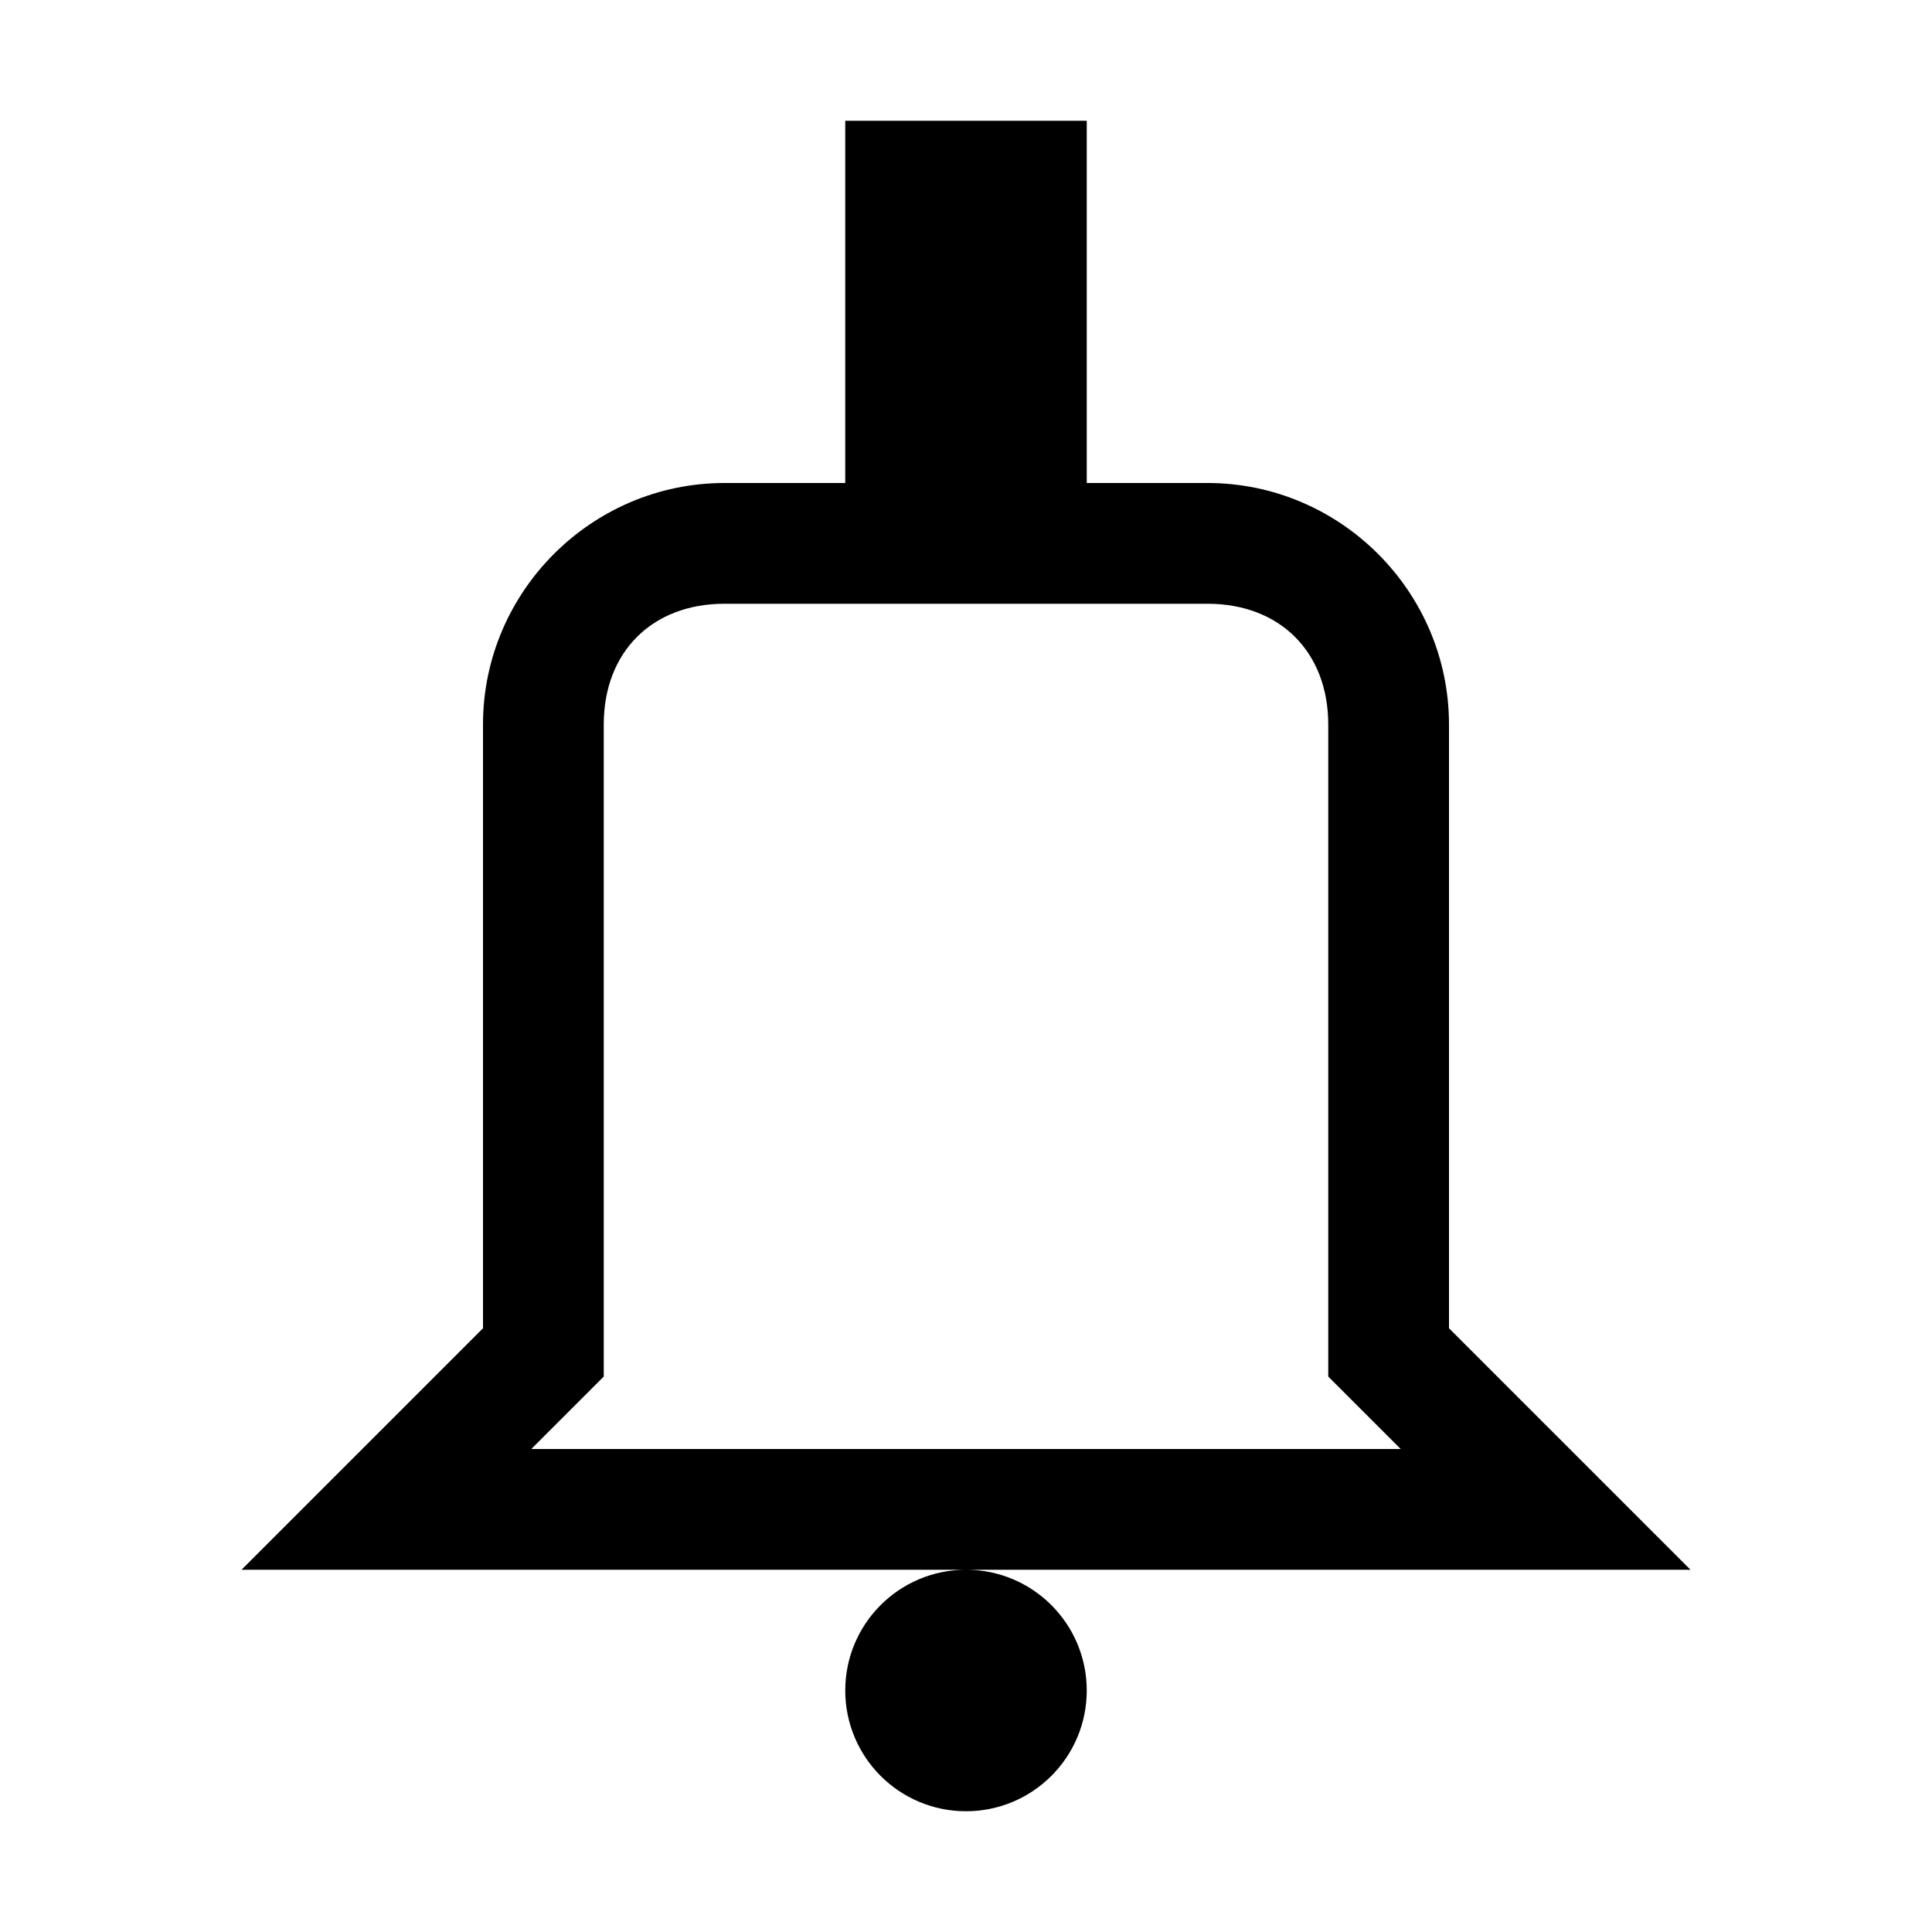
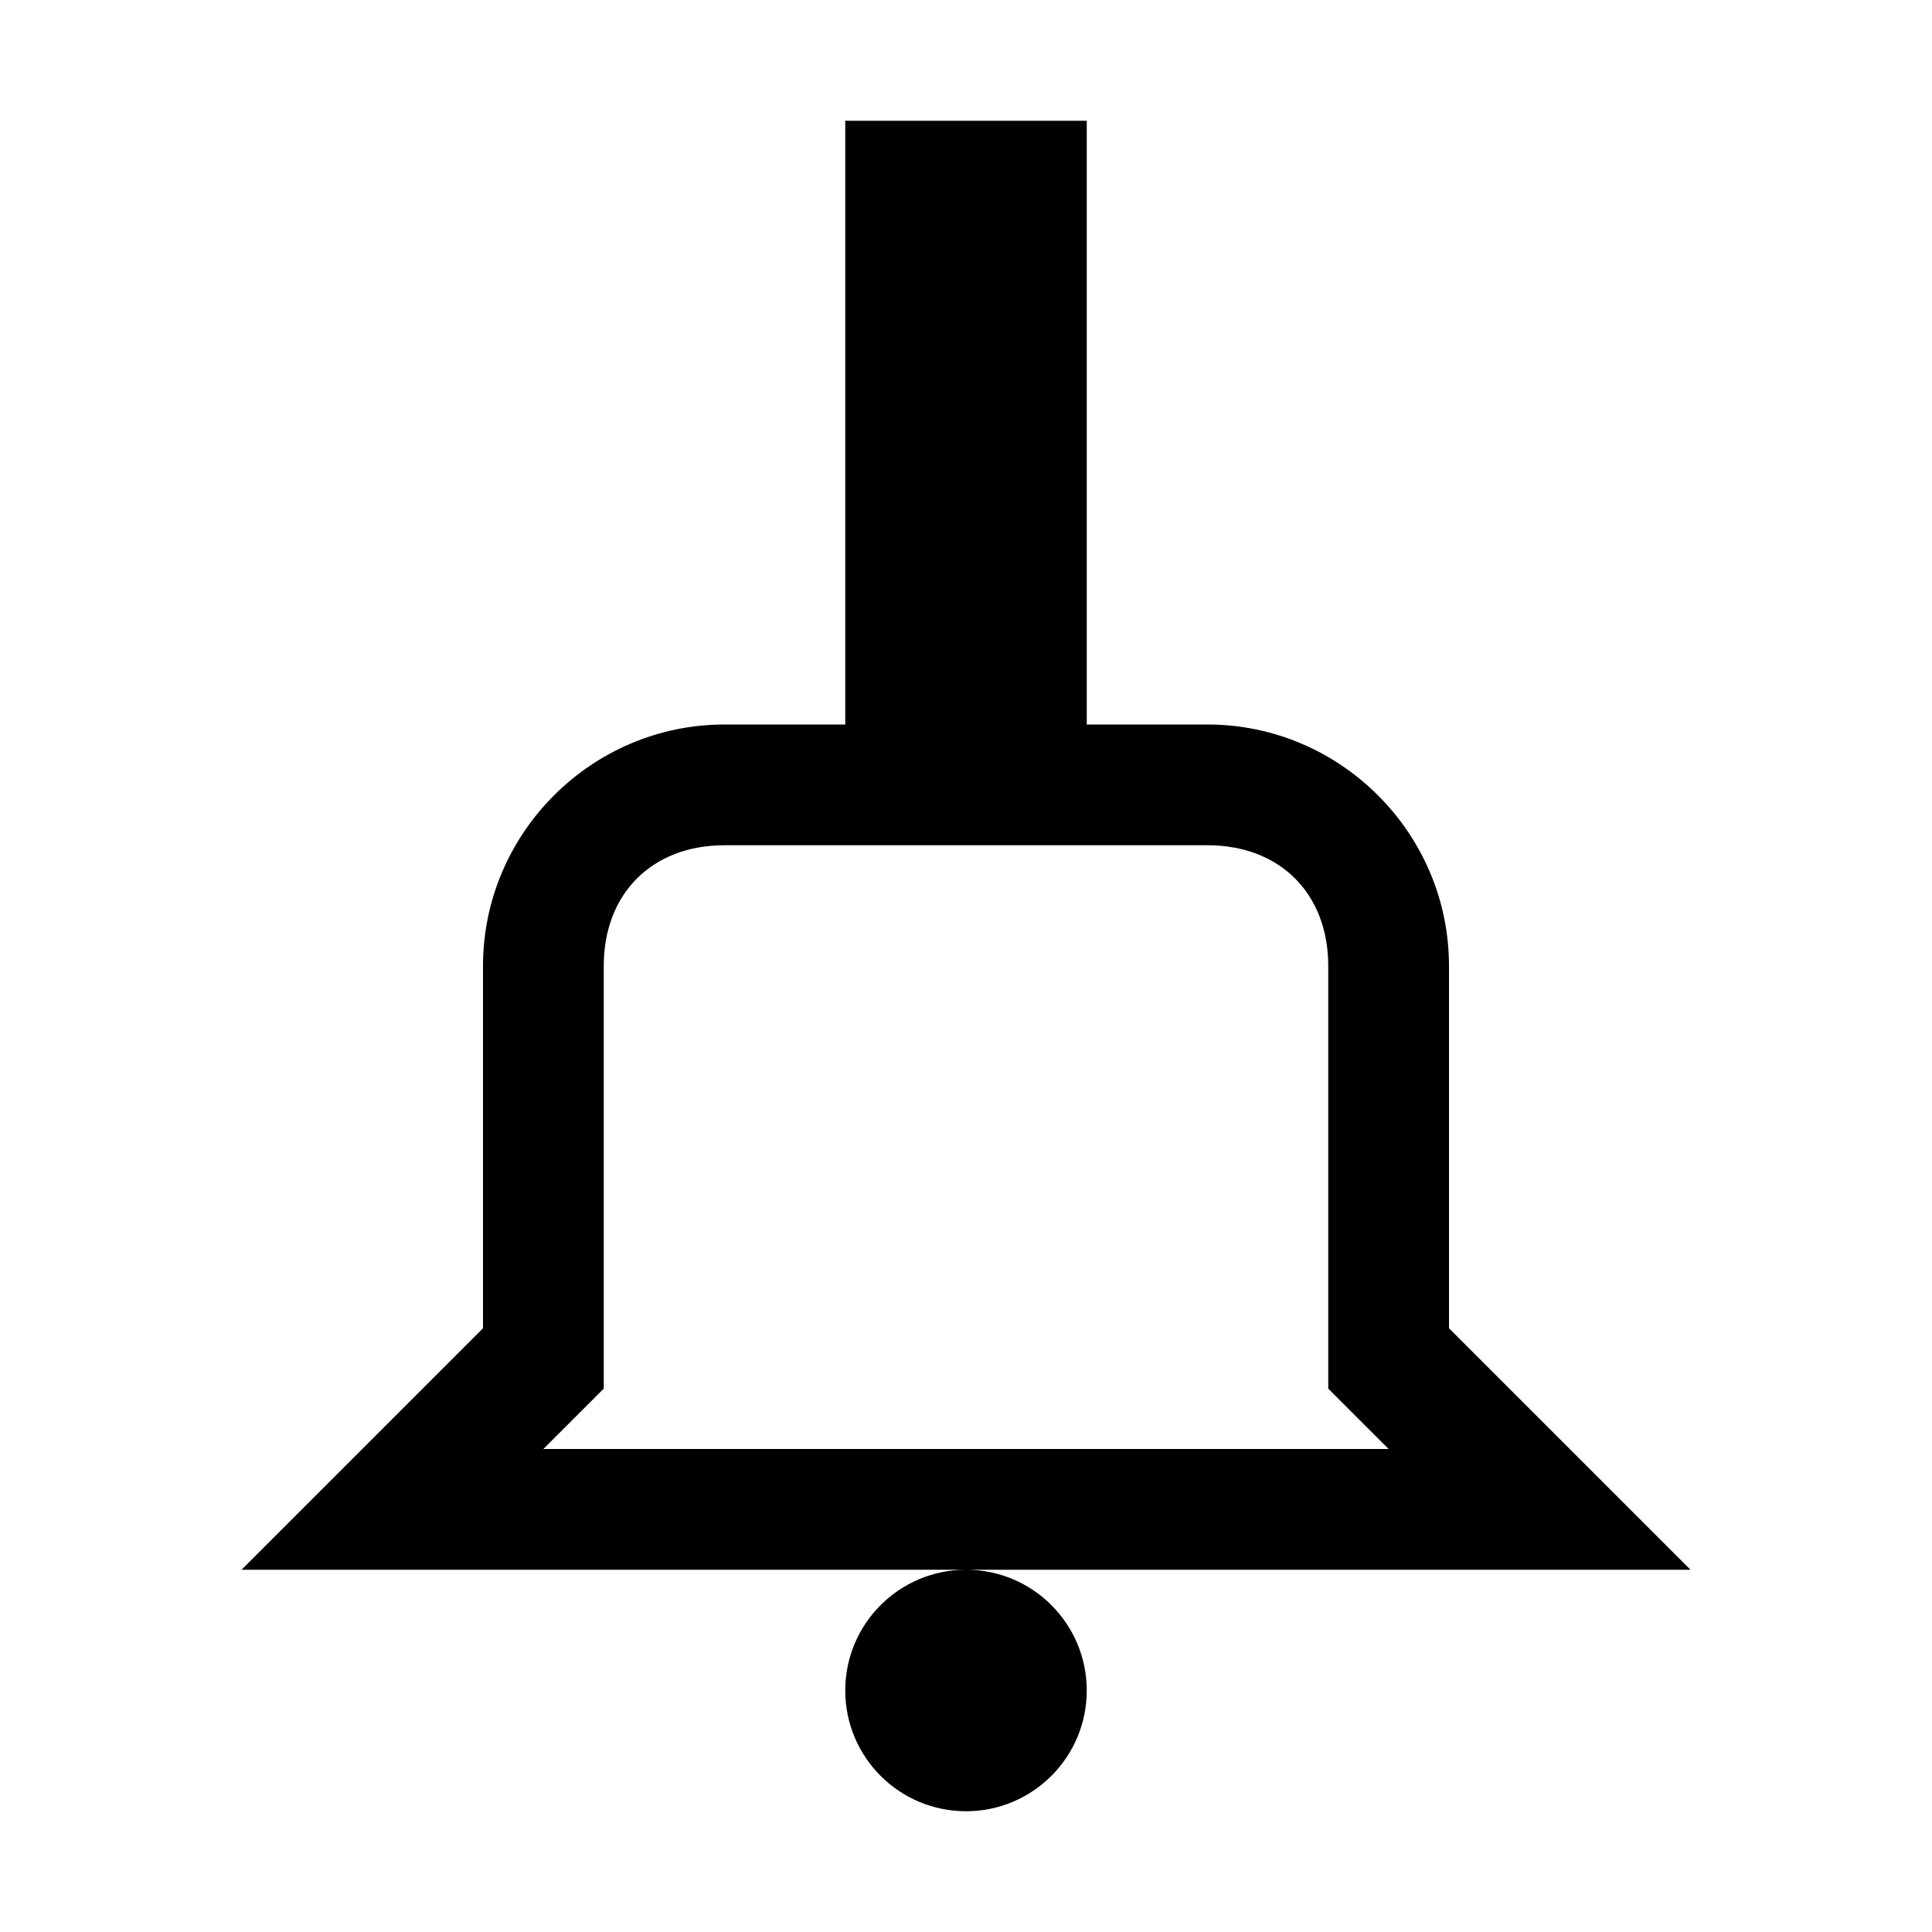
<svg xmlns="http://www.w3.org/2000/svg" viewBox="0 0 16 16">
-   <path fill="currentColor" d="M7 1L9 1L9 4L7 4ZM6 4H10C11.1 4 12 4.9 12 6V11L14 13H2L4 11V6C4 4.9 4.9 4 6 4ZM6 5C5.4 5 5 5.4 5 6V11.4L4.4 12H11.6L11 11.4V6C11 5.4 10.6 5 10 5ZM7 14A1 1 0 1 1 9 14A1 1 0 1 1 7 14Z" />
+   <path fill="currentColor" d="M7 1L9 1L9 7L7 7ZM6 6H10C11.1 6 12 6.9 12 8V11L14 13H2L4 11V8C4 6.9 4.9 6 6 6ZM6 7C5.4 7 5 7.4 5 8V11.5L4.5 12H11.5L11 11.5V8C11 7.4 10.6 7 10 7ZM7 14A1 1 0 1 1 9 14A1 1 0 1 1 7 14Z" />
</svg>
